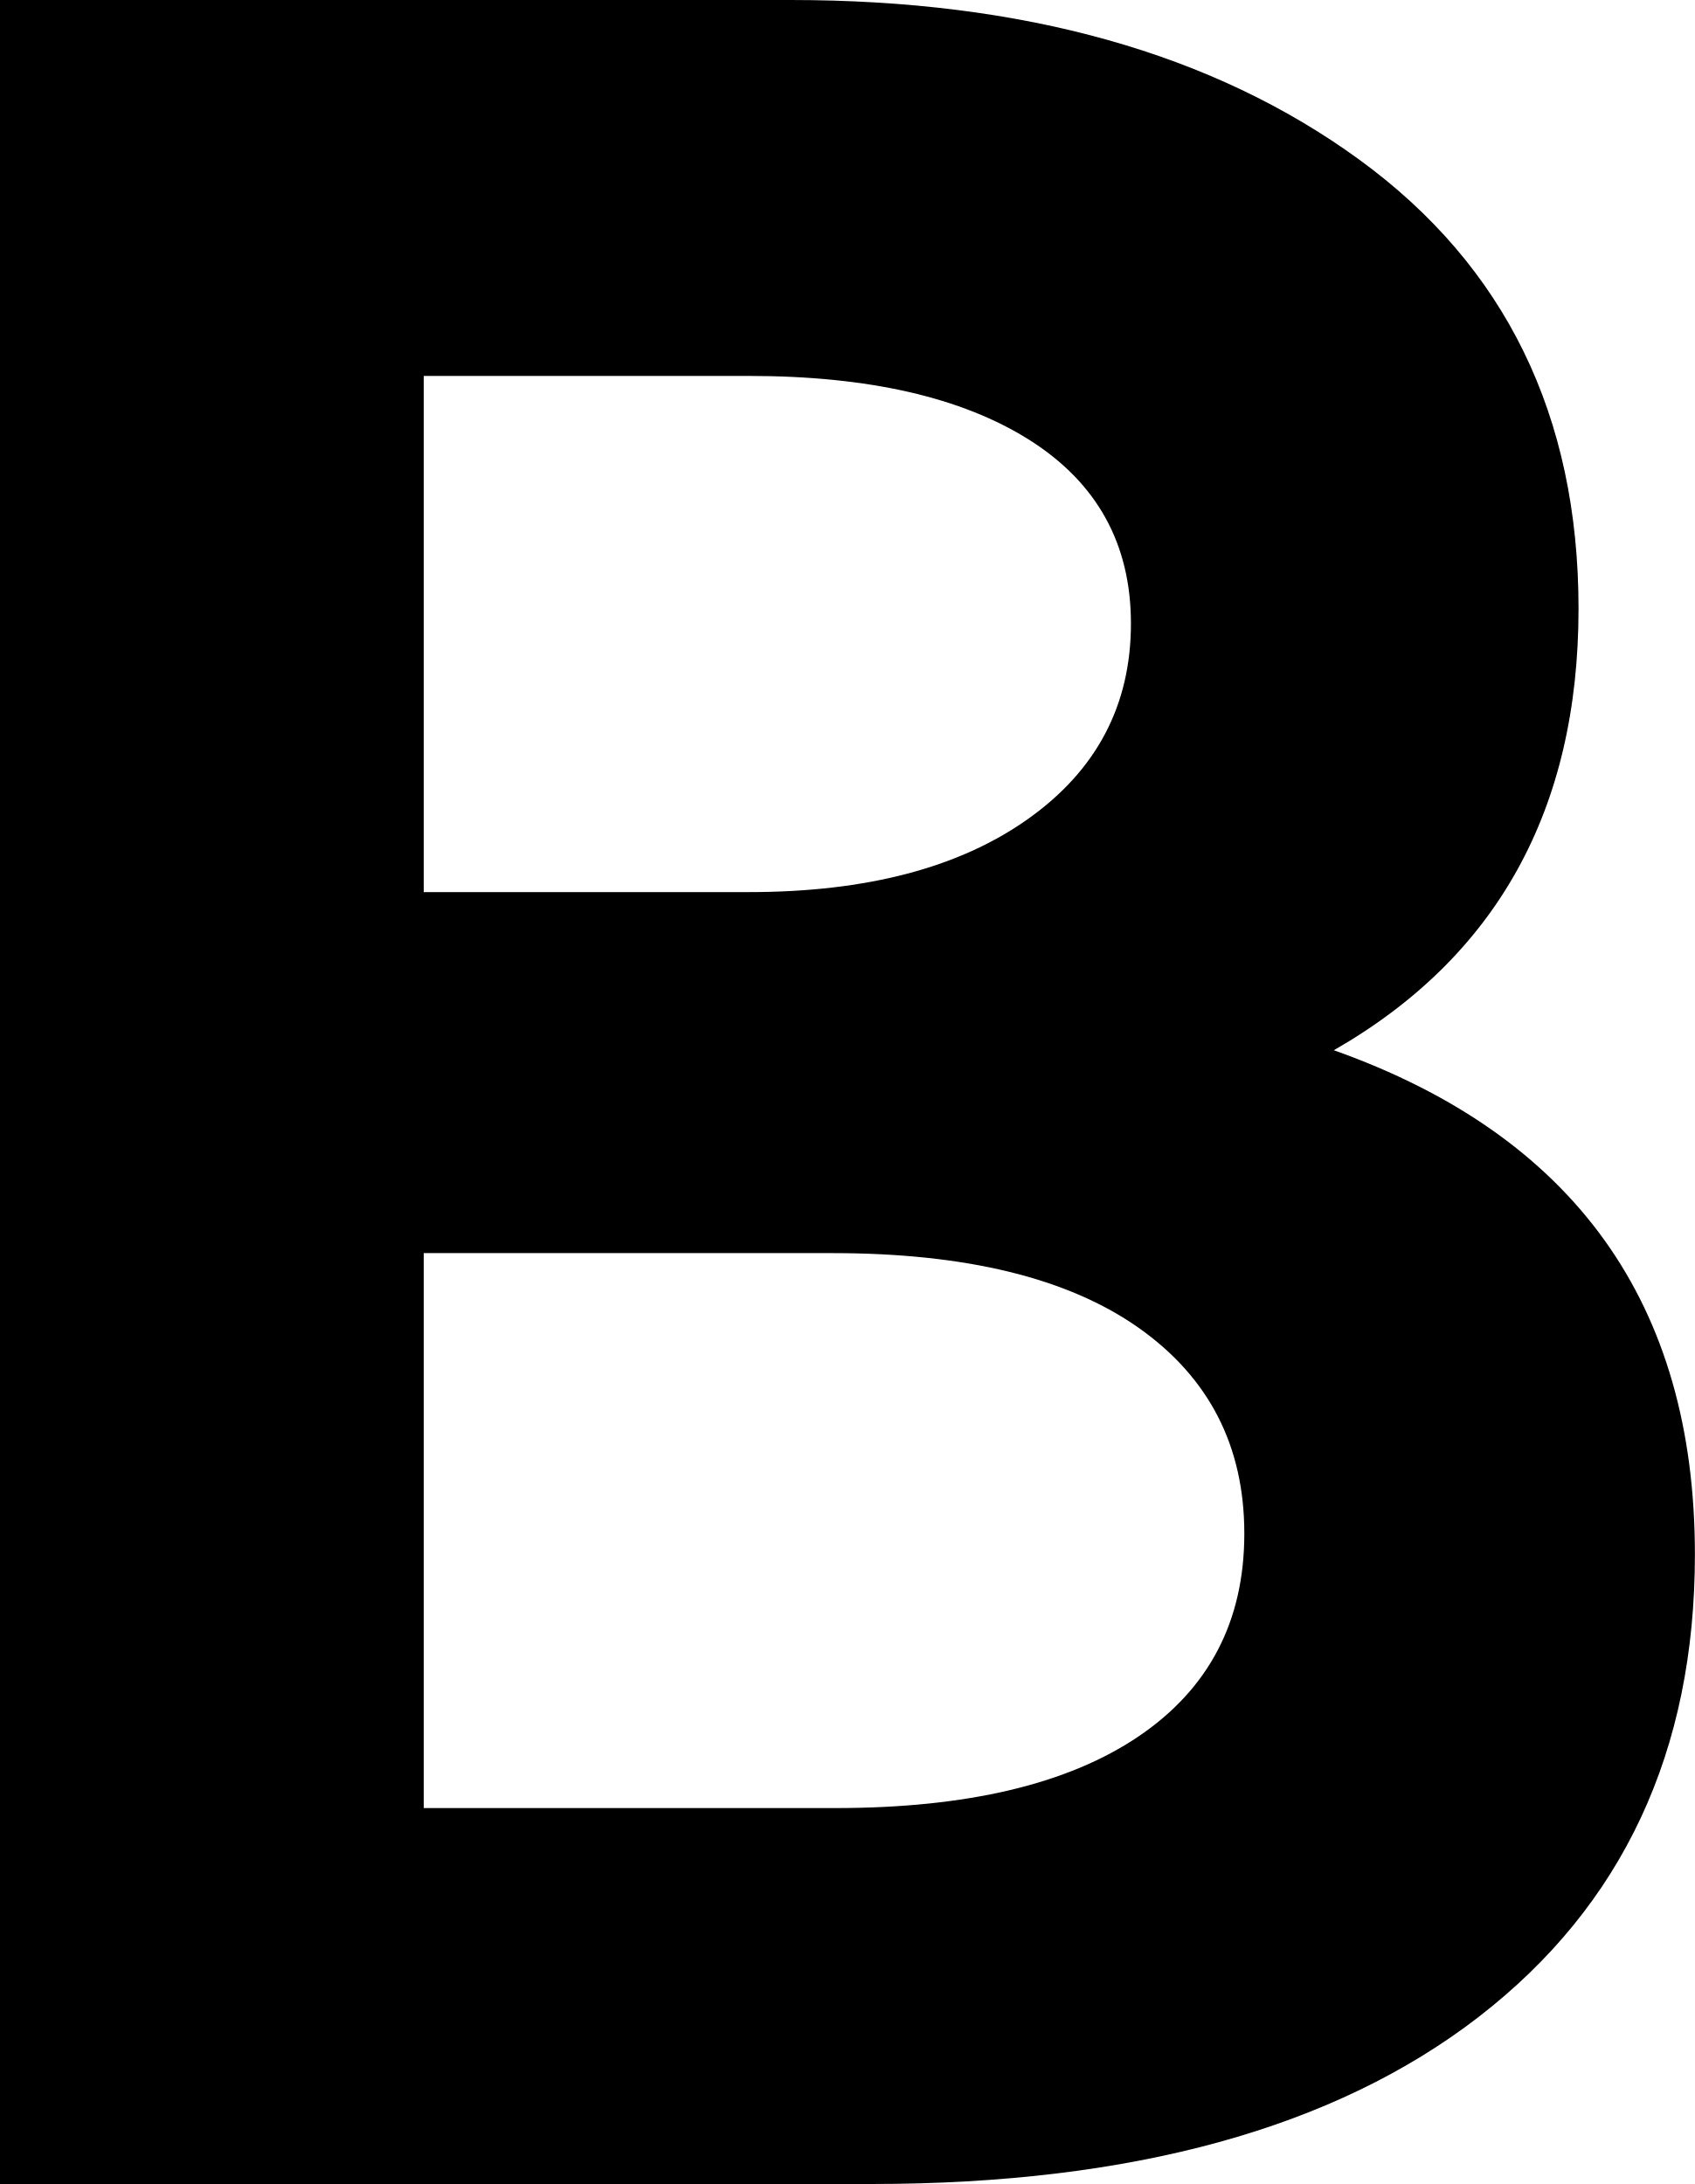
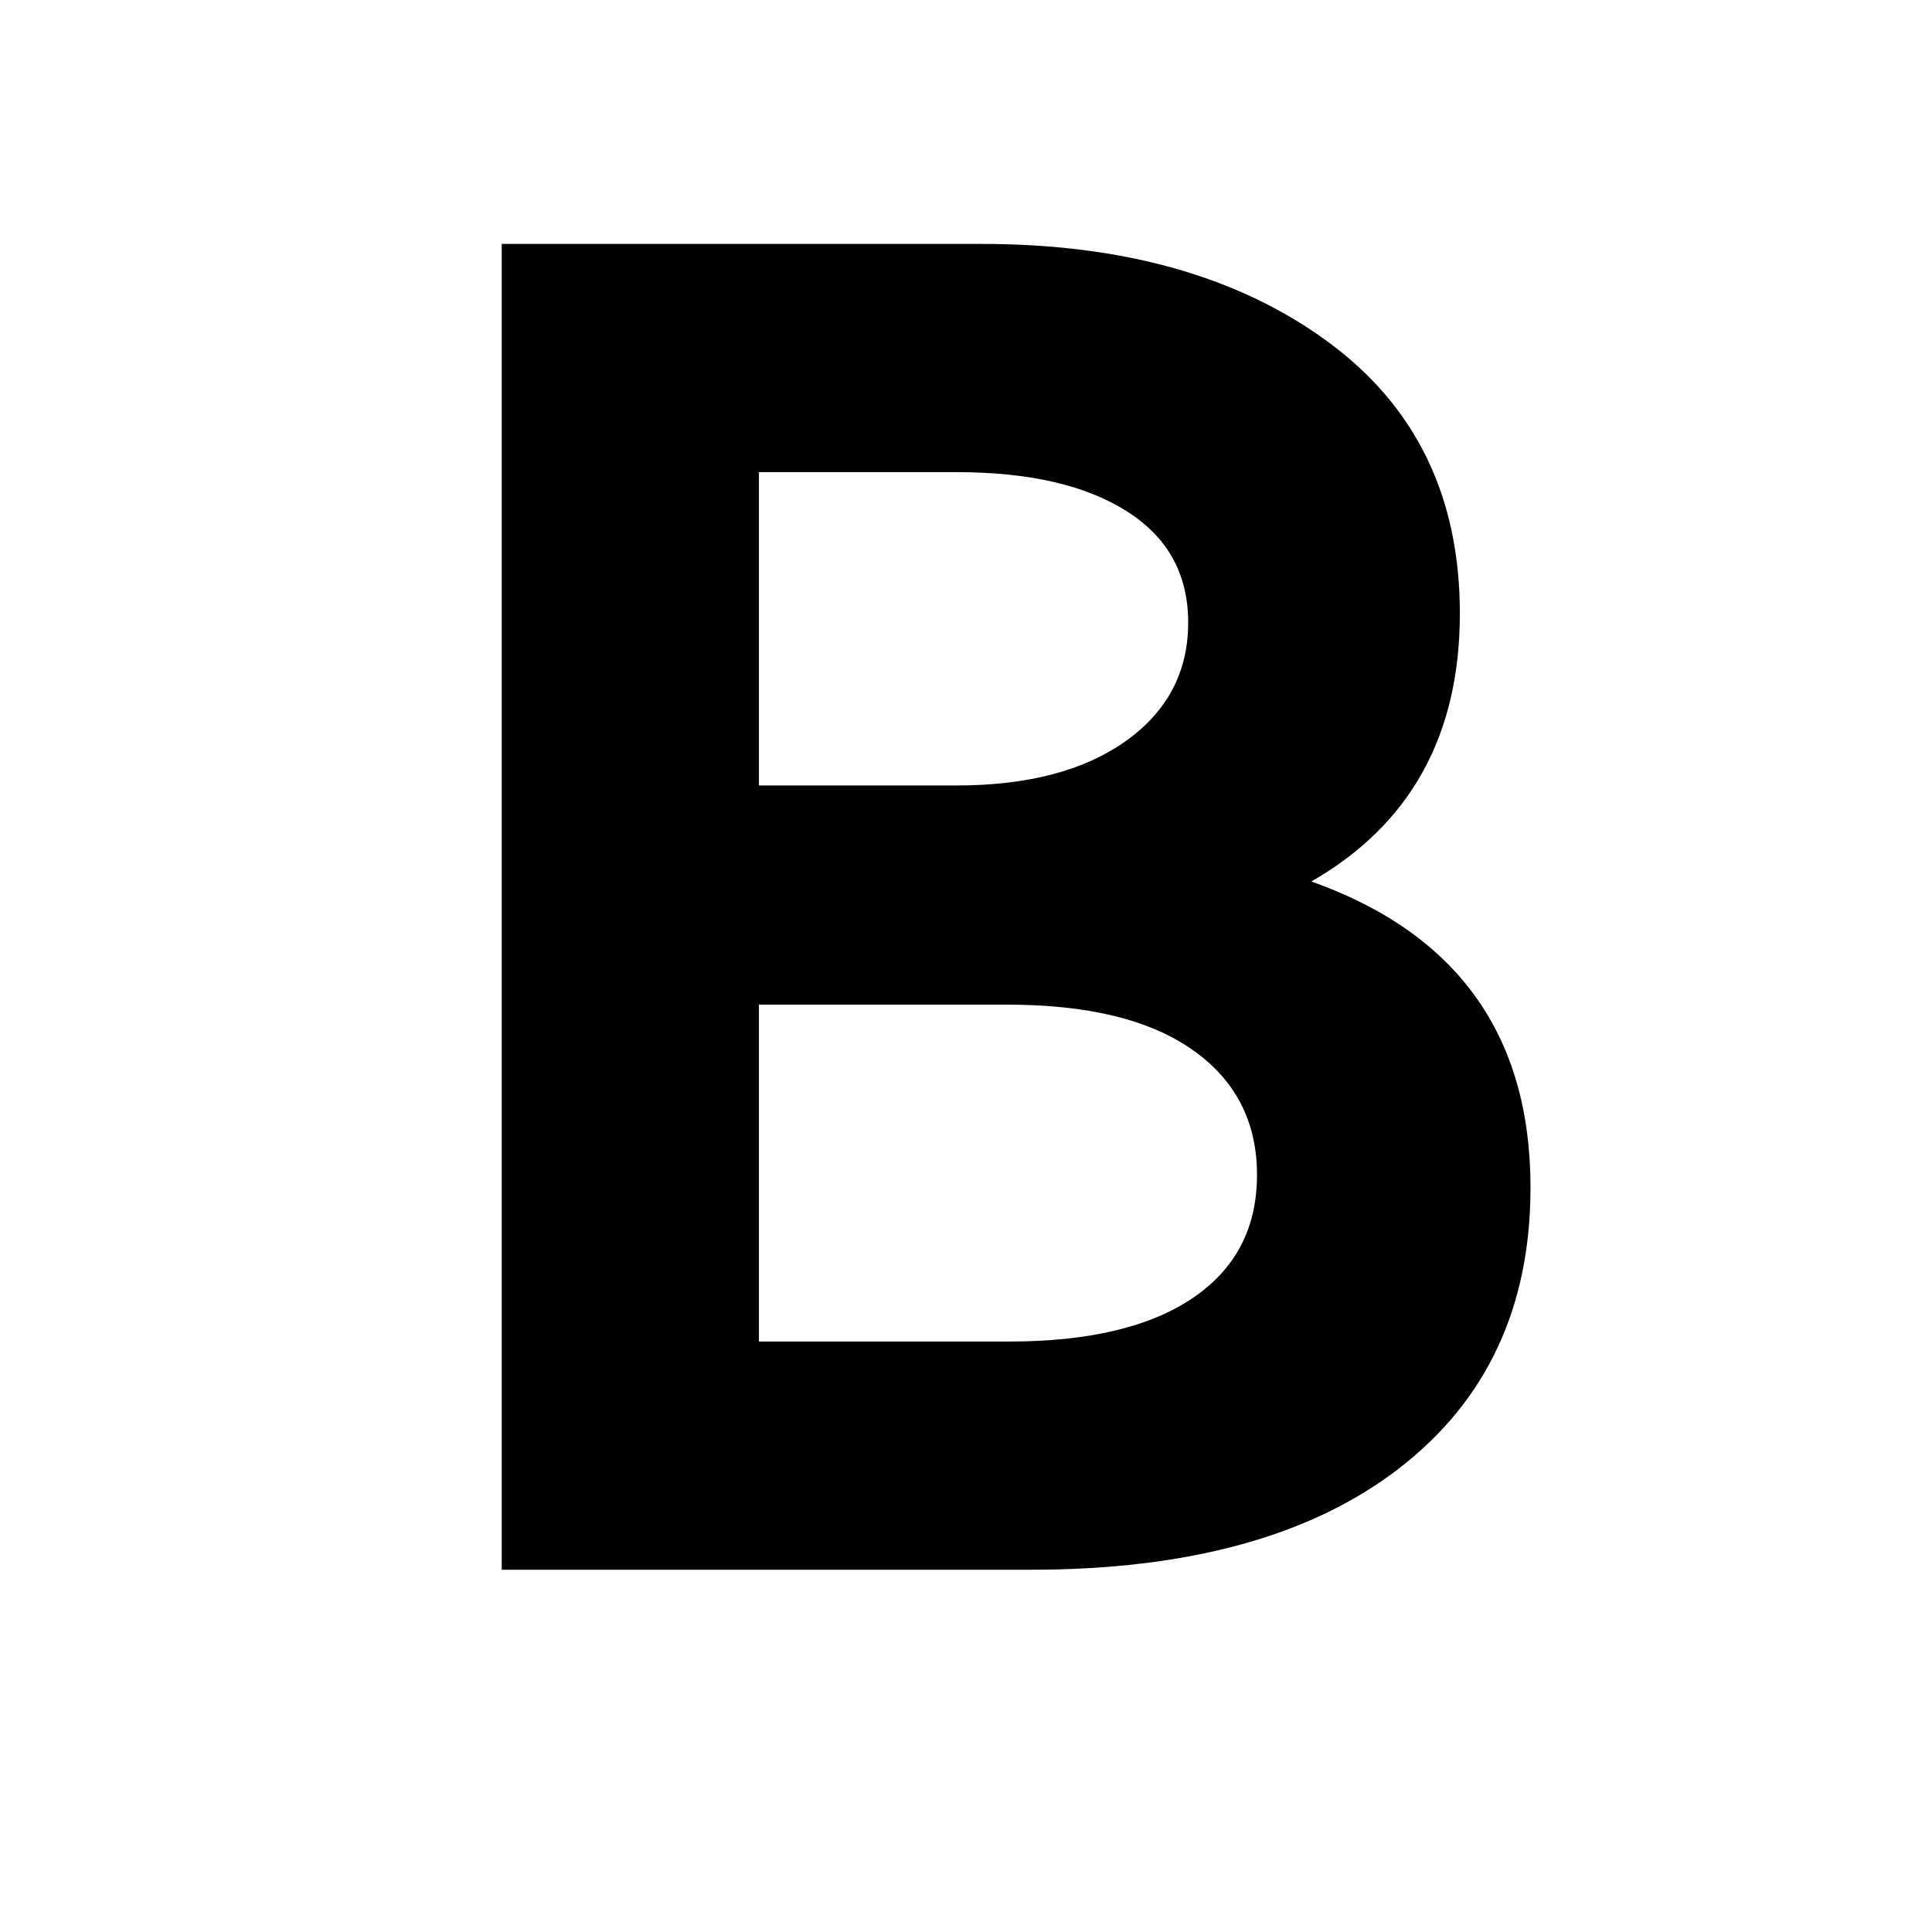
- <svg xmlns="http://www.w3.org/2000/svg" fill="none" version="1.1" width="8.52" height="10.98" viewBox="0 0 8.52 10.98">
-   <g>
-     <path d="M6.705,5.28Q8.52,5.925,8.52,7.815Q8.52,9.3,7.433,10.14Q6.345,10.98,4.38,10.98L0,10.98L0,0L3.975,0Q5.73,0,6.832,0.802Q7.935,1.605,7.935,3.06Q7.935,4.575,6.705,5.28ZM2.13,1.89L2.13,4.485L3.765,4.485Q4.65,4.485,5.168,4.117Q5.685,3.75,5.685,3.135Q5.685,2.535,5.175,2.212Q4.665,1.89,3.765,1.89L2.13,1.89ZM4.2,9.09Q5.19,9.09,5.723,8.73Q6.255,8.37,6.255,7.71Q6.255,7.05,5.723,6.675Q5.19,6.3,4.185,6.3L2.13,6.3L2.13,9.09L4.2,9.09Z" fill="#000000" fill-opacity="1" />
+ <svg xmlns="http://www.w3.org/2000/svg" fill="none" version="1.1" width="16" height="16" viewBox="0 0 16 16">
+   <defs>
+     <clipPath id="master_svg0_318_1728">
+       <rect x="0" y="0" width="16" height="16" rx="0" />
+     </clipPath>
+   </defs>
+   <g clip-path="url(#master_svg0_318_1728)">
+     <g>
+       <path d="M10.86,7.3Q12.675,7.945,12.675,9.835Q12.675,11.32,11.587,12.16Q10.5,13,8.535,13L4.155,13L4.155,2.02L8.13,2.02Q9.885,2.02,10.987,2.823Q12.09,3.625,12.09,5.08Q12.09,6.595,10.86,7.3ZM6.285,3.91L6.285,6.505L7.92,6.505Q8.805,6.505,9.322,6.138Q9.84,5.77,9.84,5.155Q9.84,4.555,9.33,4.233Q8.82,3.91,7.92,3.91L6.285,3.91ZM8.355,11.11Q9.345,11.11,9.877,10.75Q10.41,10.39,10.41,9.73Q10.41,9.07,9.877,8.695Q9.345,8.32,8.34,8.32L6.285,8.32L6.285,11.11L8.355,11.11Z" fill="#000000" fill-opacity="1" />
+     </g>
  </g>
</svg>
